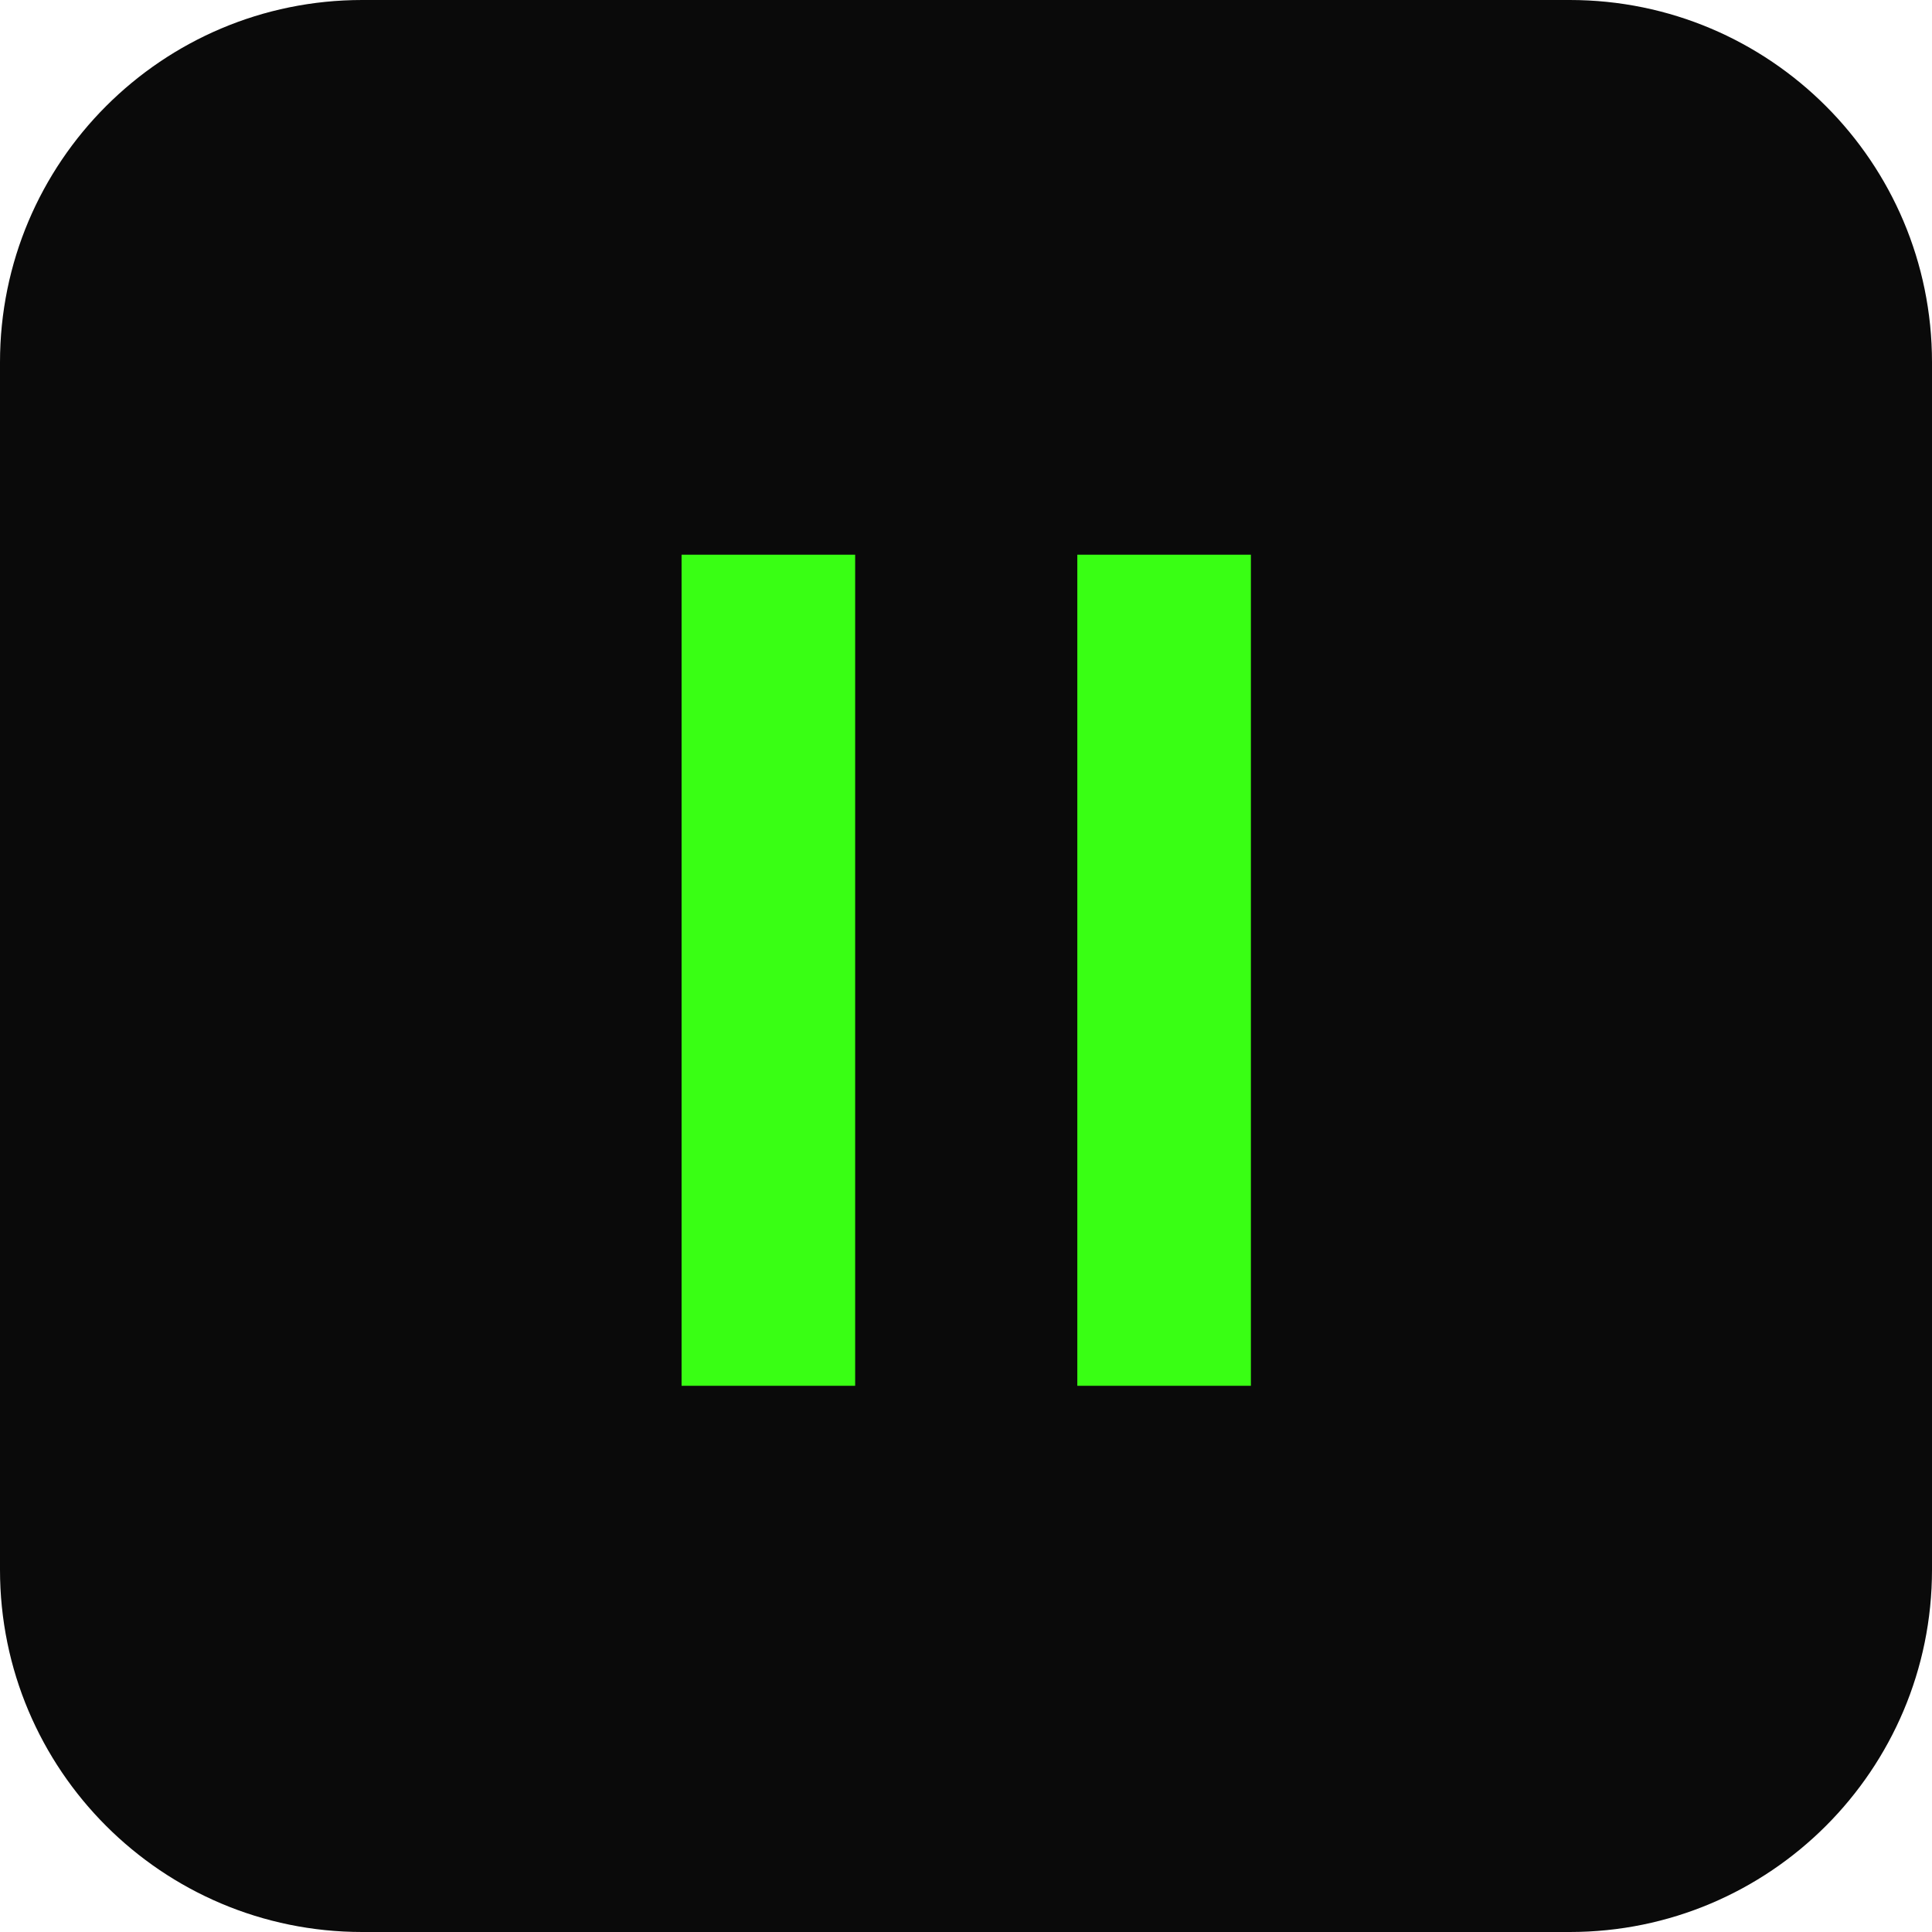
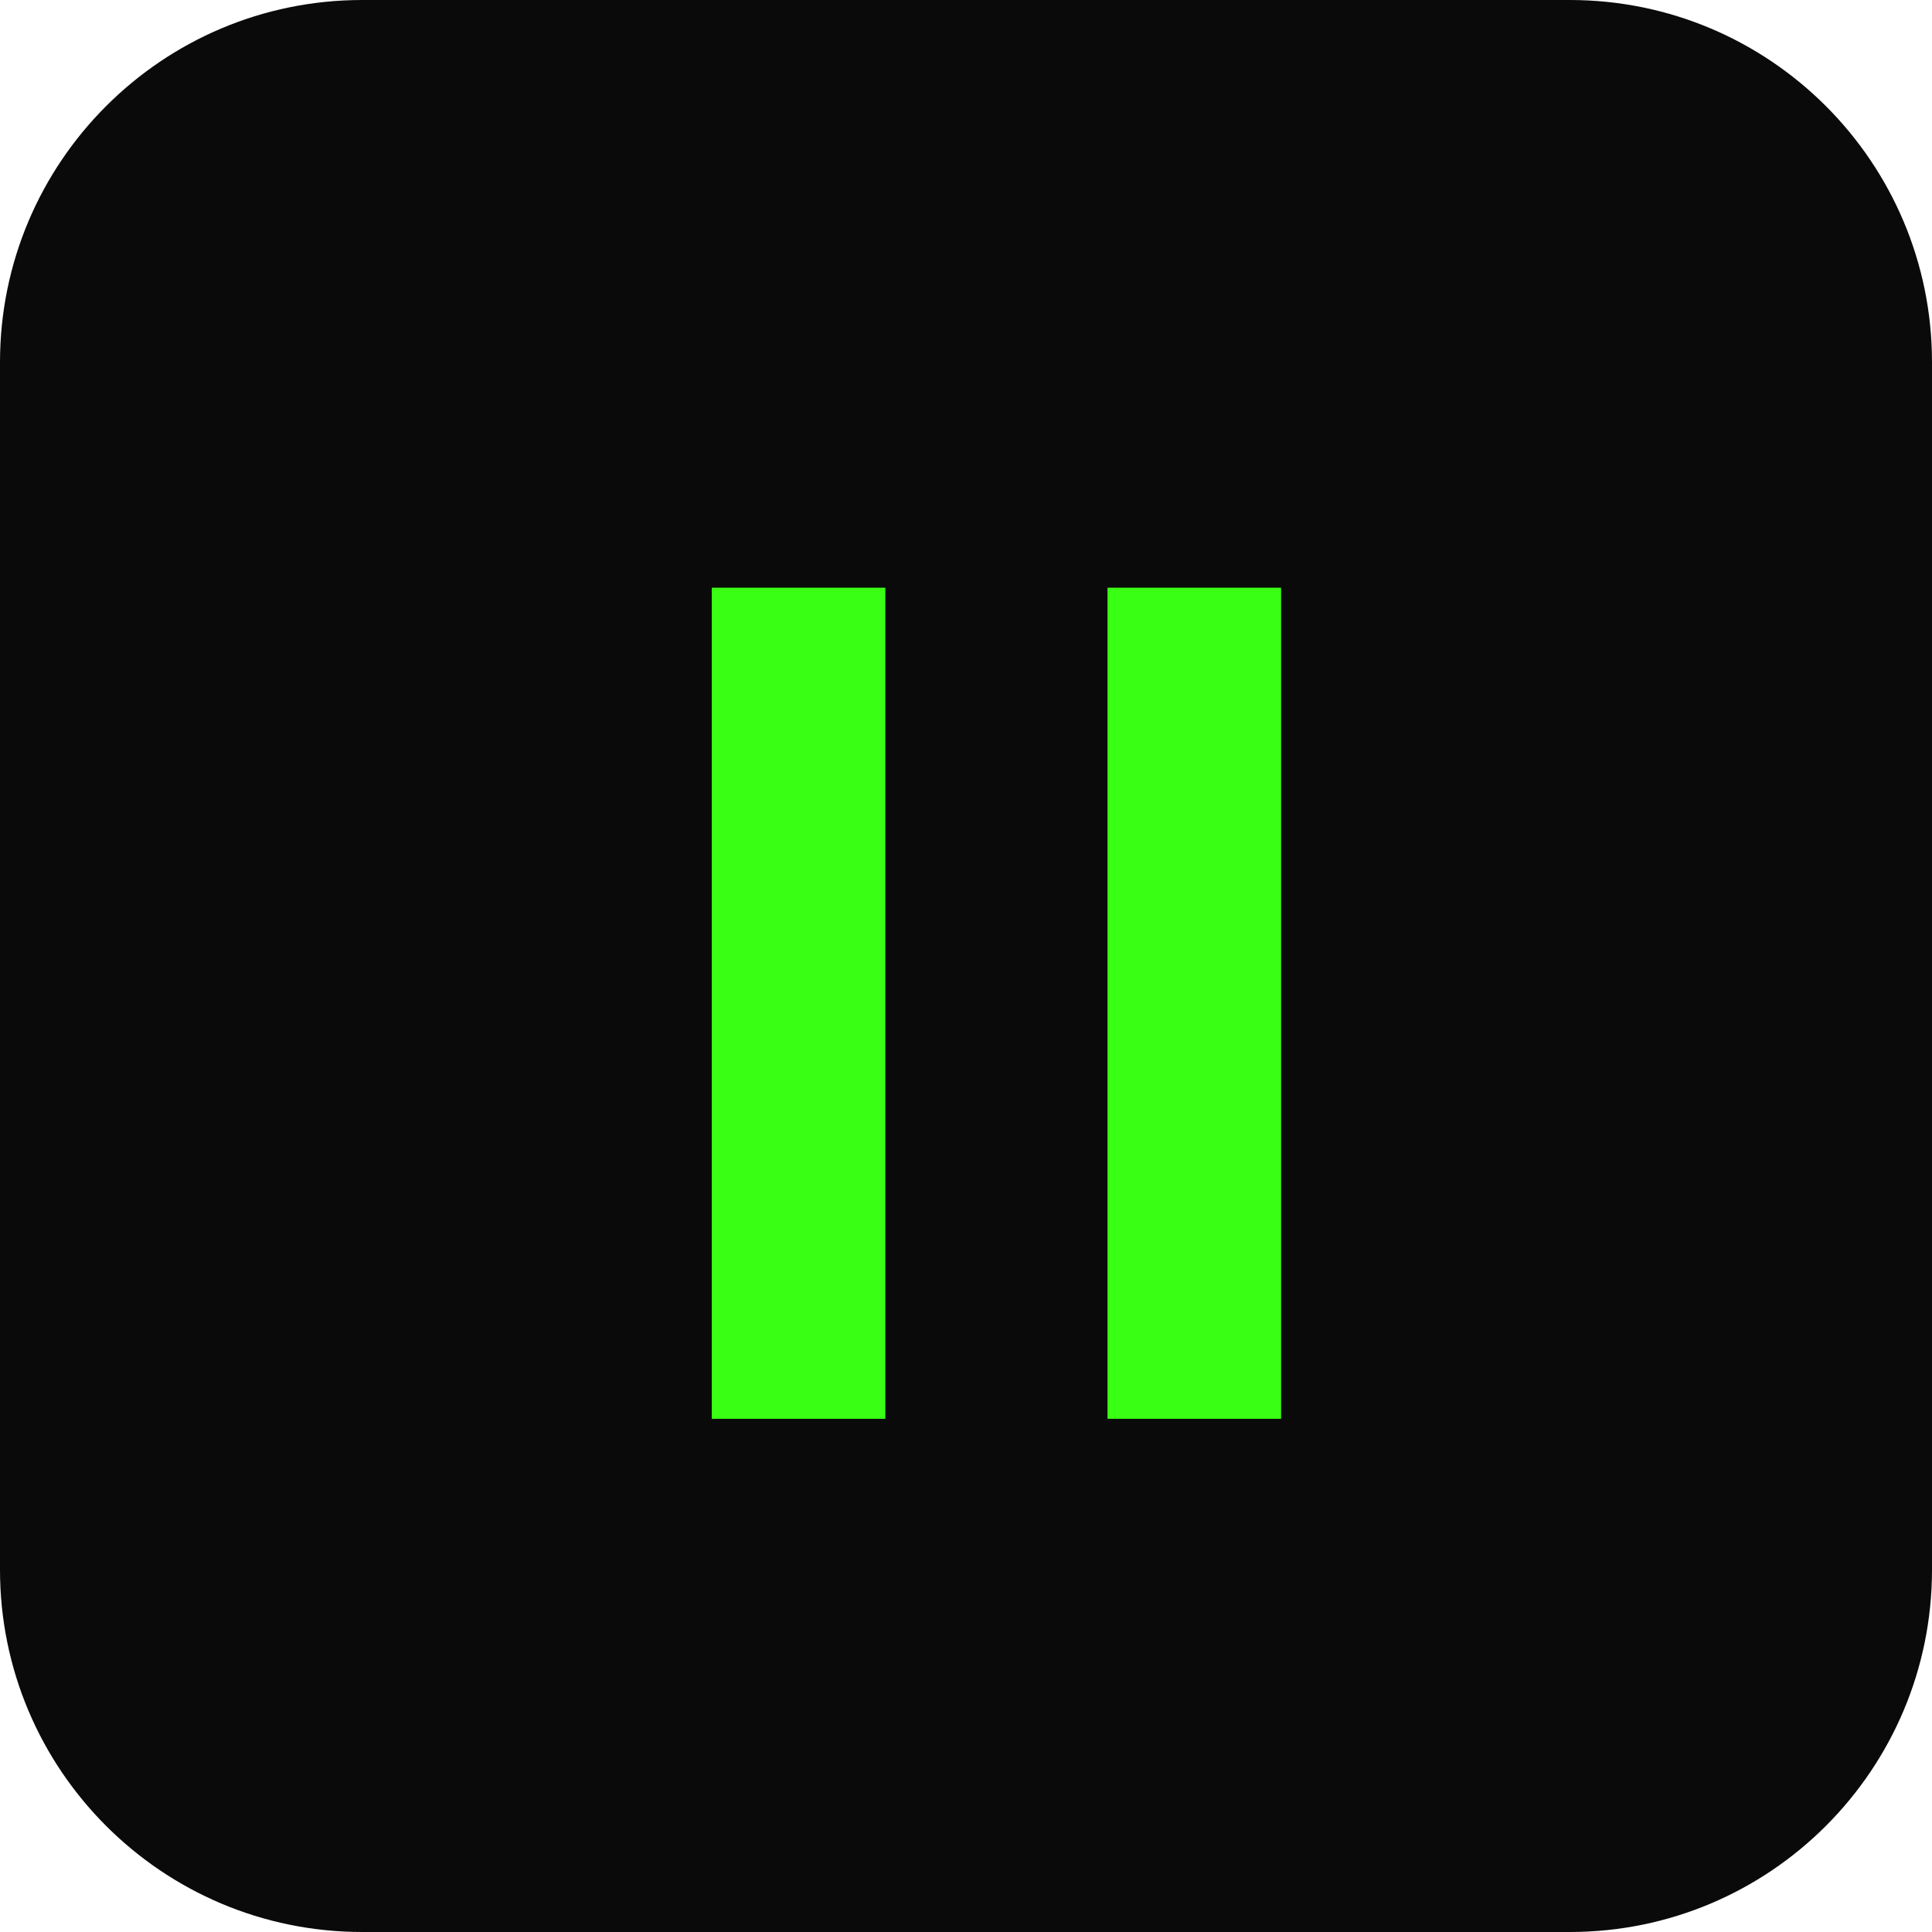
<svg xmlns="http://www.w3.org/2000/svg" viewBox="0 0 32 32">
  <rect width="32" height="32" rx="6" fill="#0A0A0A" />
-   <text x="50%" y="54%" dominant-baseline="middle" text-anchor="middle" font-family="Arial,sans-serif" font-weight="700" font-size="20" fill="#39FF14" letter-spacing="1">II</text>
+   <text x="16.5" y="23.5" text-anchor="middle" font-family="Arial,Helvetica,sans-serif" font-weight="700" font-size="20" fill="#39FF14" letter-spacing="1">II</text>
</svg>
